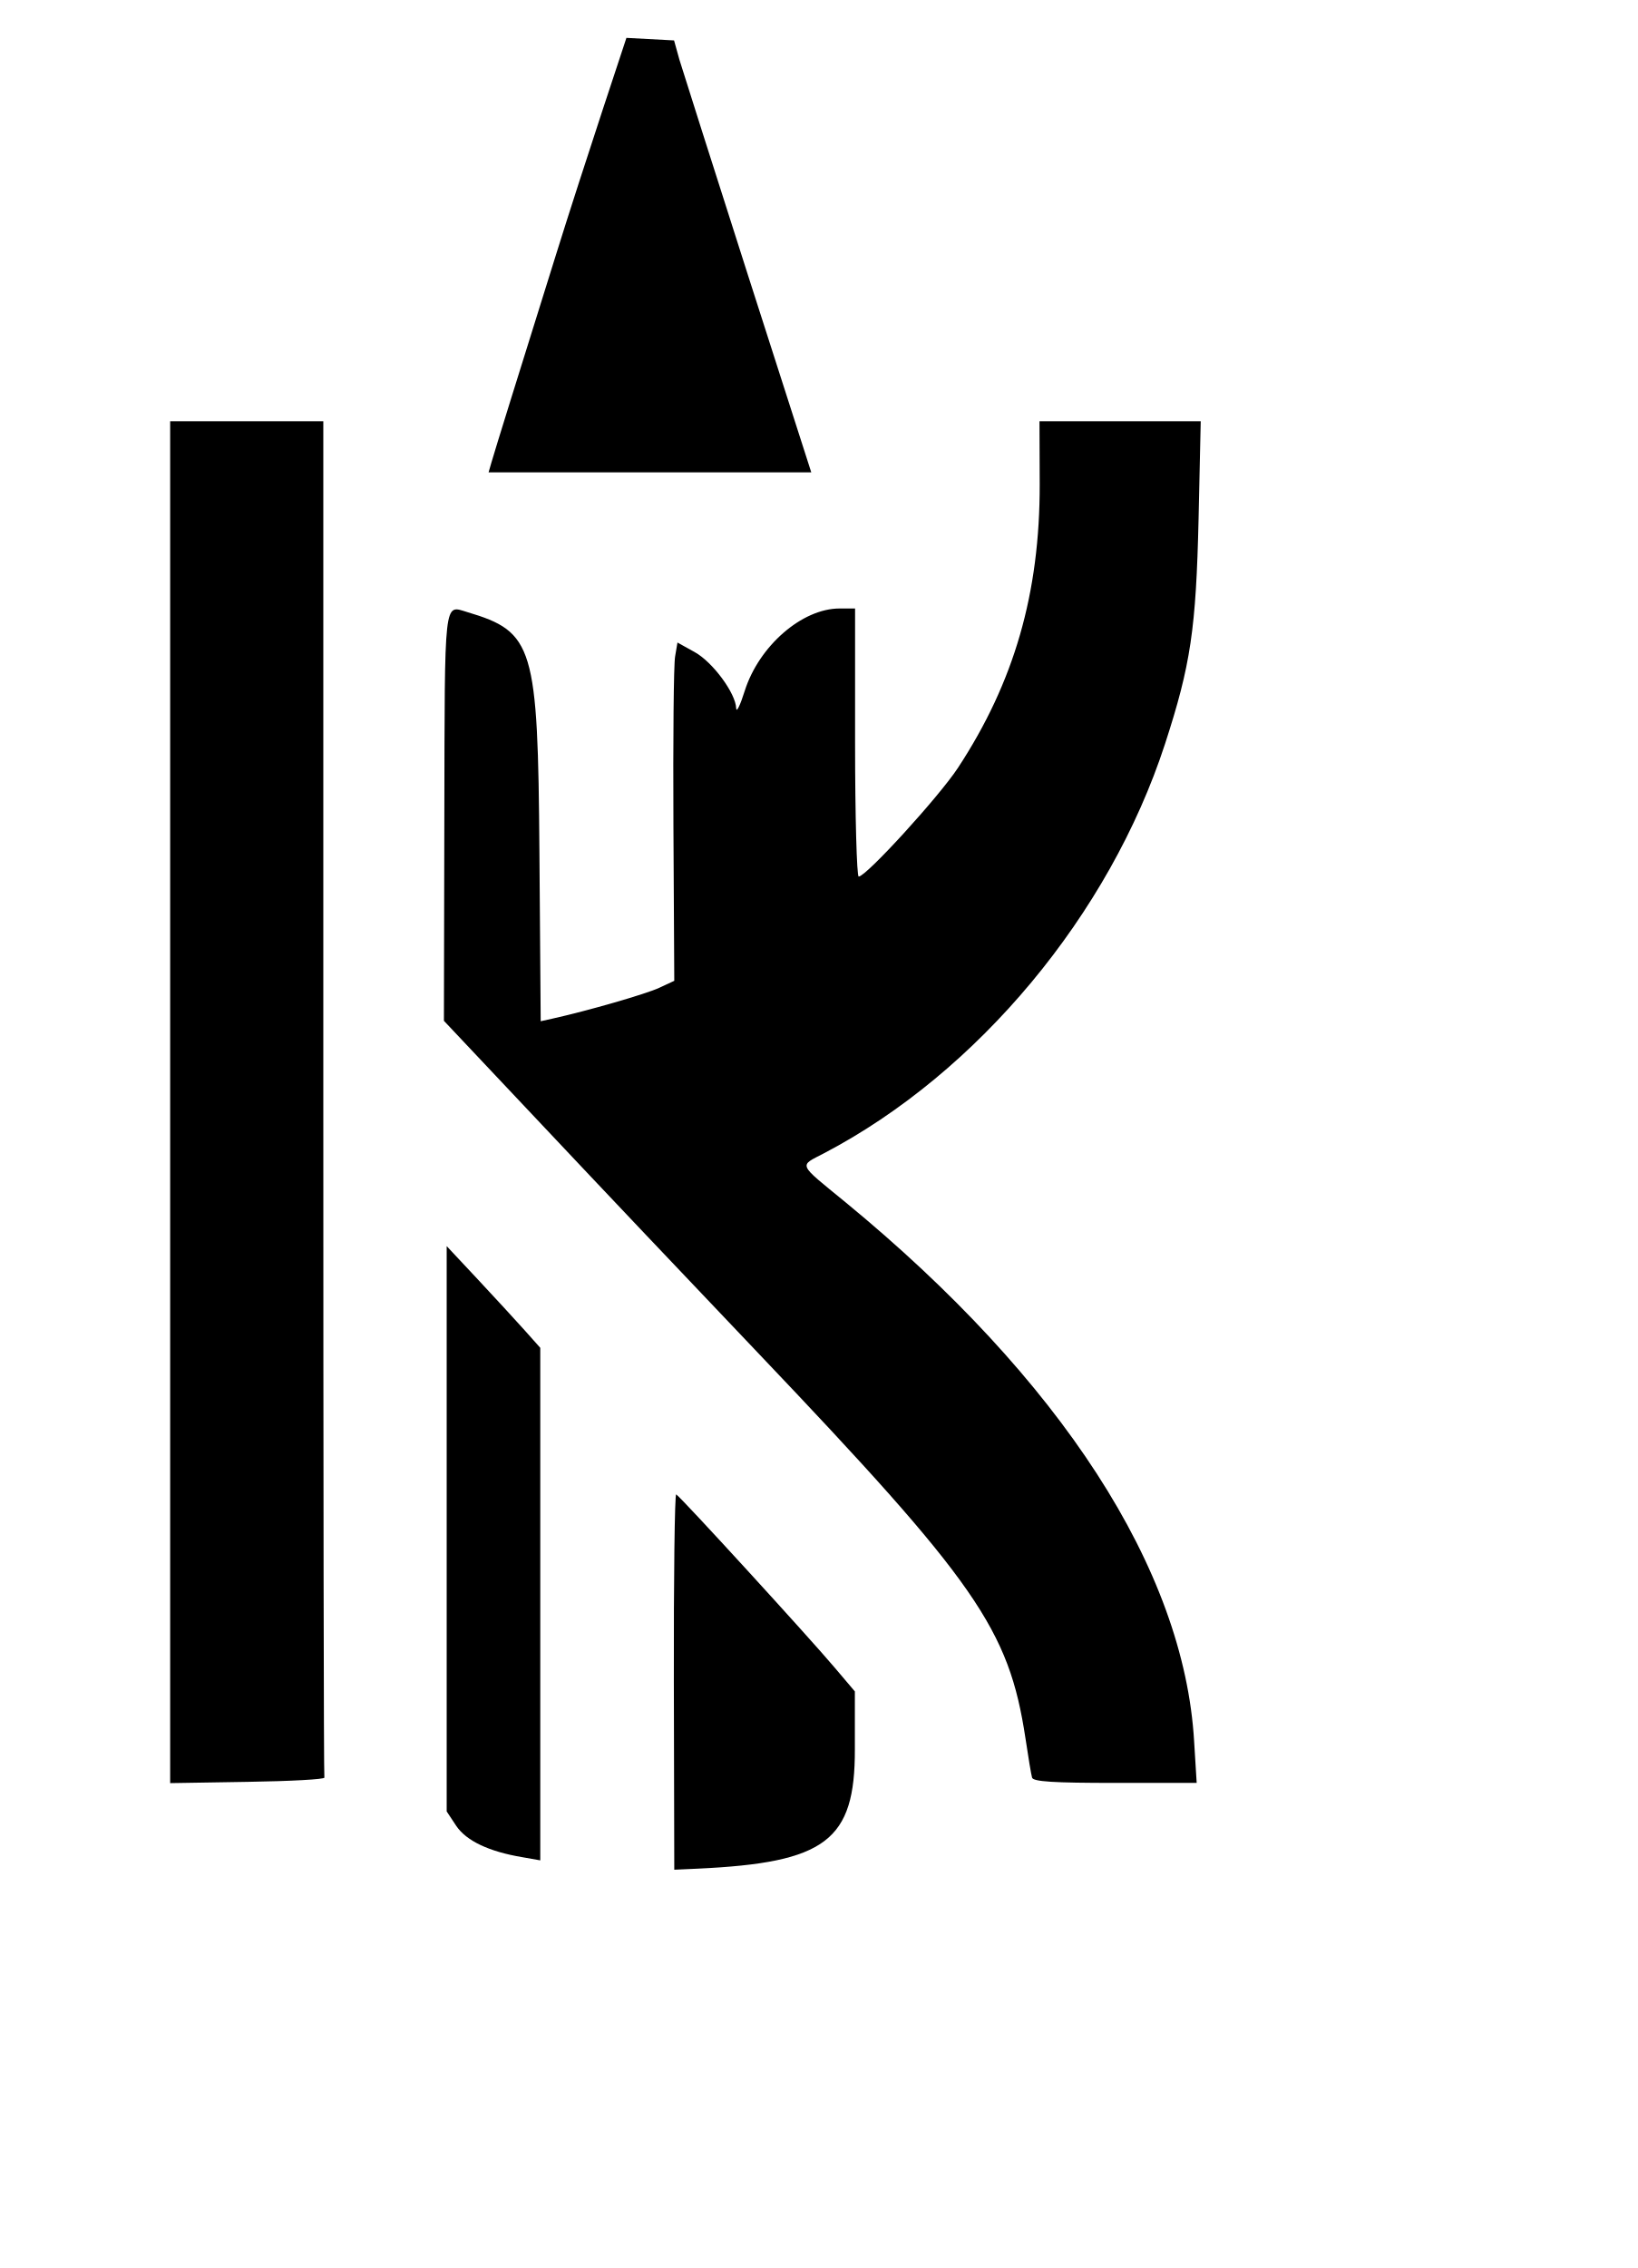
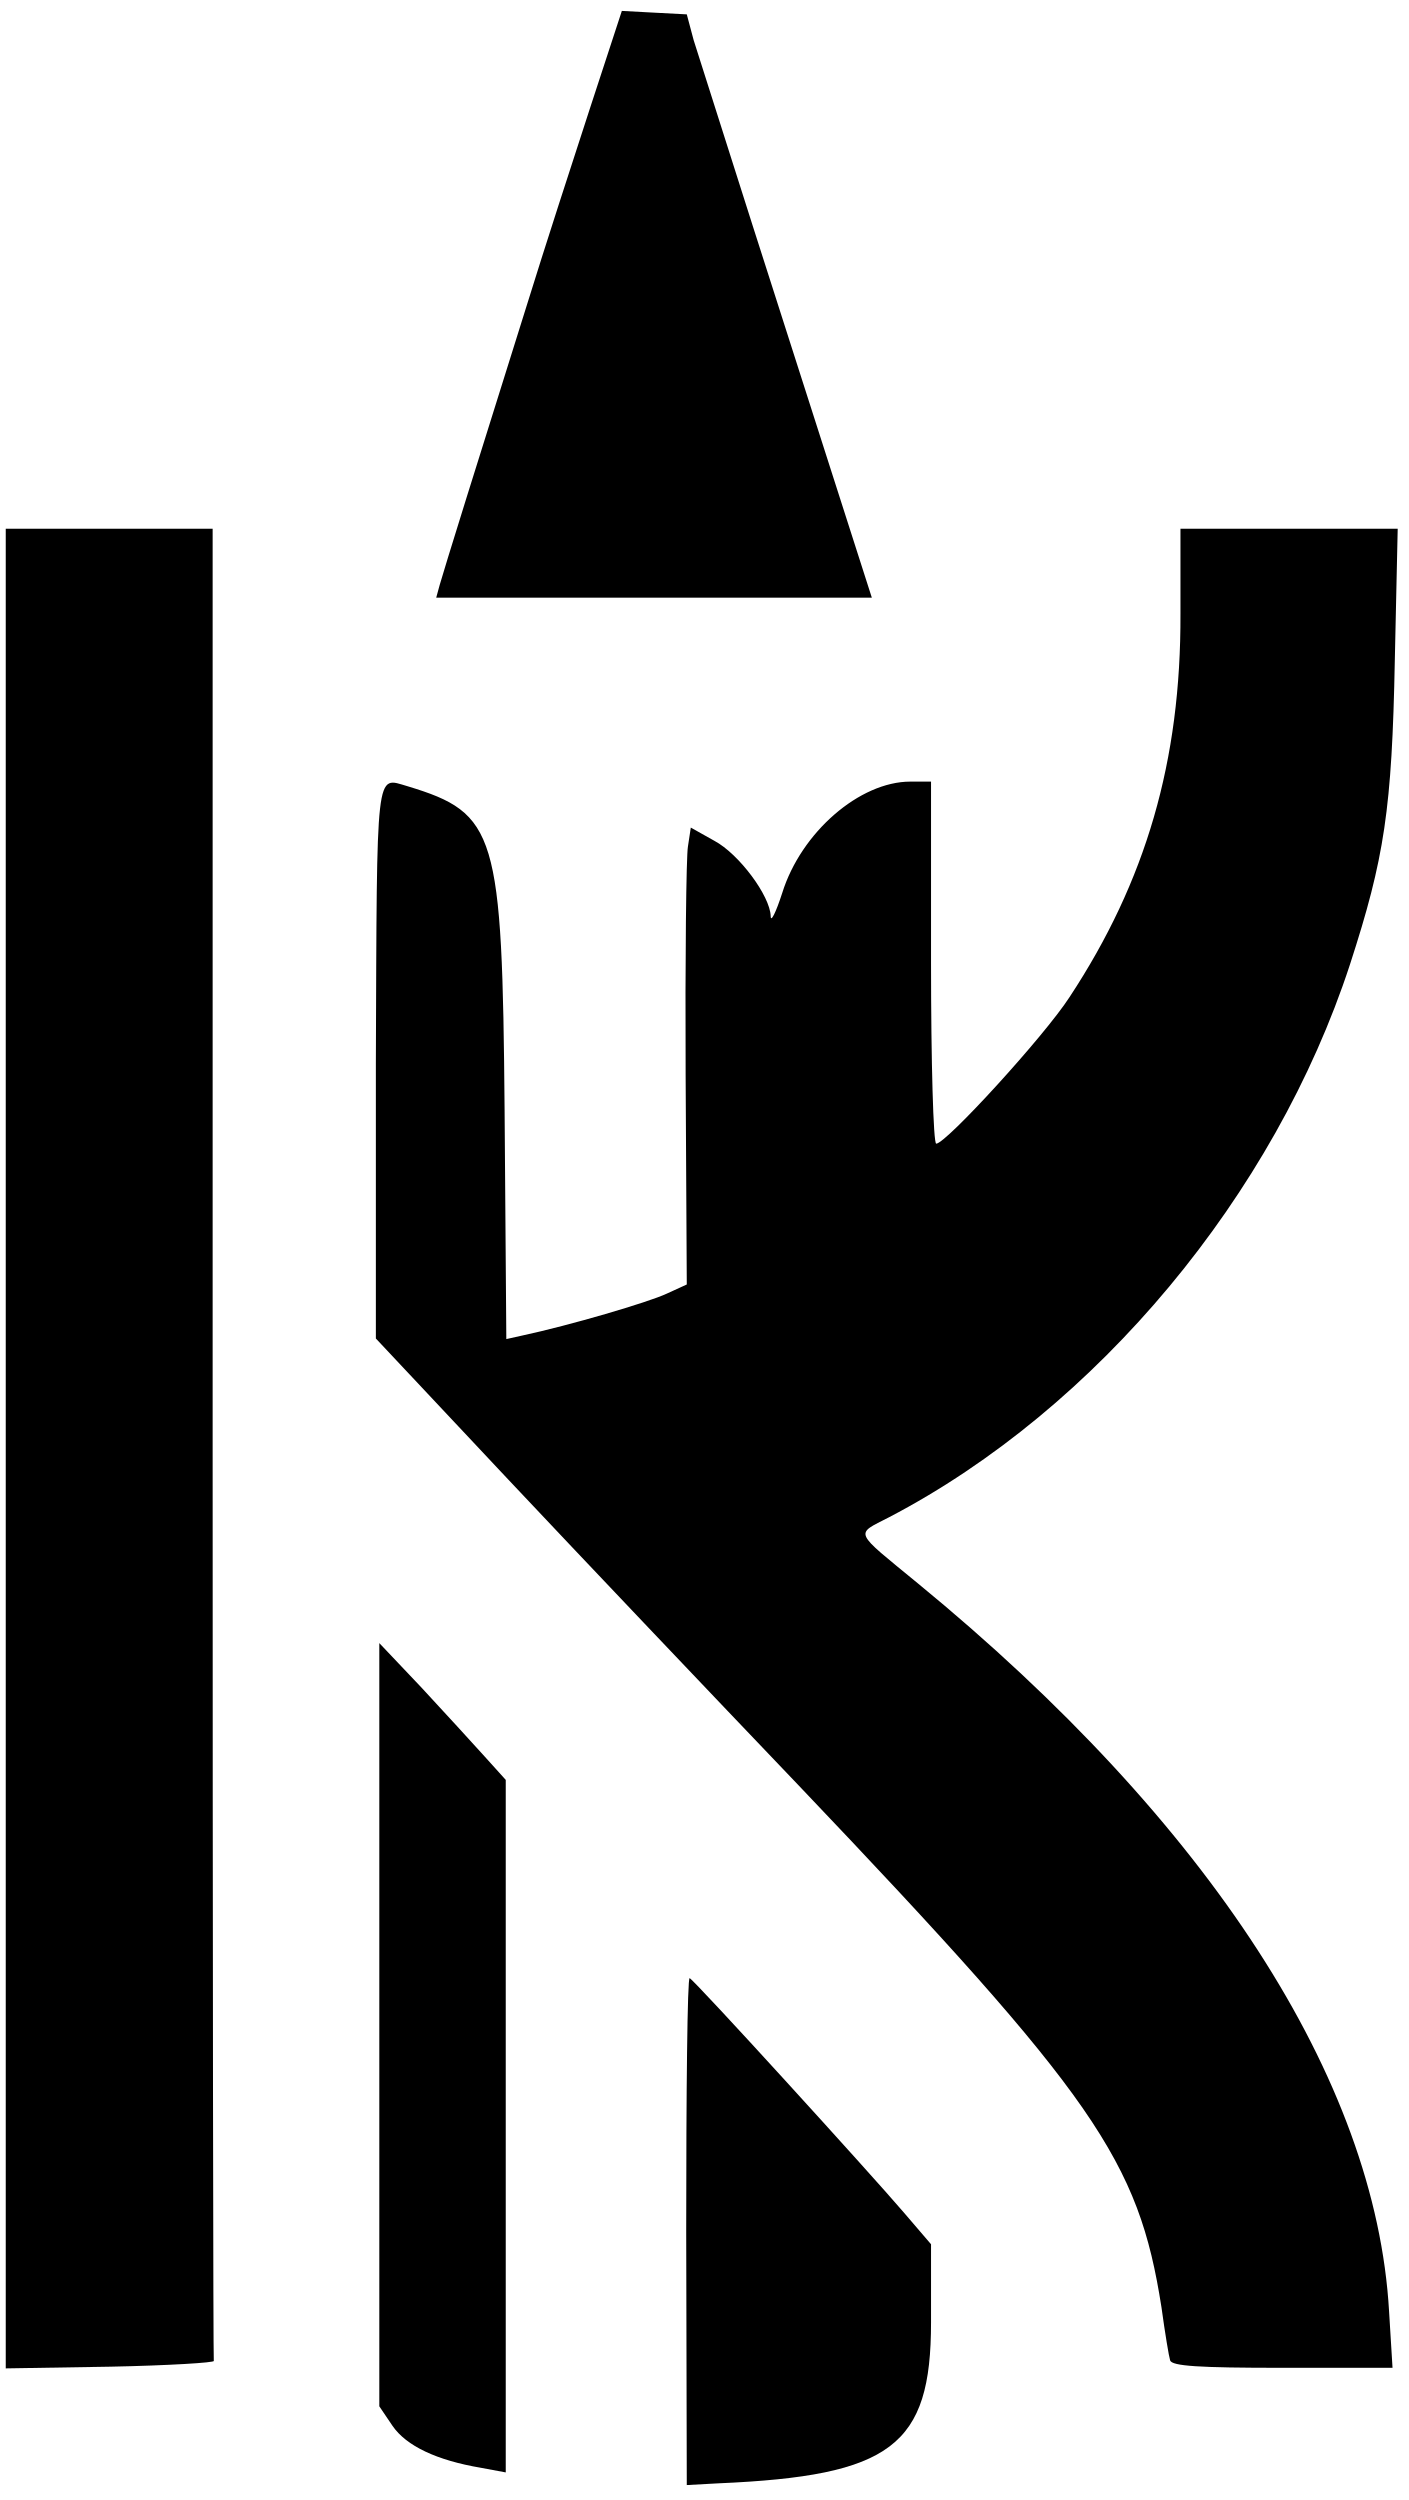
- <svg xmlns="http://www.w3.org/2000/svg" version="1.0" width="385pt" height="533pt" viewBox="0 0 385 533" preserveAspectRatio="xMidYMid meet">
-   <g transform="translate(0,533) scale(0.05,-0.05)" fill="#000000" stroke="none">
-     <path d="M2834 10146 c-61 -185 -161 -493 -221 -686 -167 -534 -289 -925 -303 -975 l-13 -45 759 0 758 0 -297 925 c-163 509 -308 966 -323 1015 l-25 90 -112 6 -112 6 -111 -336z" />
-     <path d="M800 5480 l0 -3201 365 6 c201 3 363 12 360 20 -3 8 -5 1446 -5 3195 l0 3180 -360 0 -360 0 0 -3200z" />
-     <path d="M4888 8385 c1 -513 -120 -932 -385 -1335 -89 -135 -431 -510 -466 -510 -9 0 -17 284 -17 630 l0 630 -73 0 c-176 0 -379 -176 -446 -388 -21 -67 -39 -104 -40 -81 -2 70 -110 217 -195 264 l-81 45 -11 -65 c-7 -36 -10 -393 -8 -795 l4 -730 -71 -33 c-62 -29 -336 -108 -503 -145 l-54 -12 -6 795 c-7 969 -27 1035 -339 1128 -111 33 -106 80 -108 -963 l-2 -958 462 -490 c253 -269 708 -749 1010 -1066 1032 -1084 1184 -1303 1262 -1816 13 -88 27 -171 31 -185 5 -19 101 -25 390 -25 l384 0 -12 195 c-47 808 -626 1702 -1640 2535 -227 186 -219 167 -99 230 722 378 1341 1122 1602 1923 121 372 146 540 158 1062 l10 455 -379 0 -379 0 1 -295z" />
-     <path d="M2100 3475 l0 -1329 45 -68 c48 -71 155 -121 310 -147 l85 -15 0 1205 0 1204 -74 83 c-40 45 -139 152 -220 239 l-146 156 0 -1328z" />
-     <path d="M3168 2756 l2 -884 110 5 c603 28 740 132 739 561 l0 272 -95 112 c-119 141 -727 806 -745 814 -7 3 -12 -393 -11 -880z" />
+ <svg xmlns="http://www.w3.org/2000/svg" version="1.2" viewBox="0 0 245 435" width="245" height="435">
+   <g id="Logo">
+     <path id="Layer" class="s0" d="m102.7 18.7c-3 9.2-8 24.6-11 34.3-8.4 26.7-14.5 46.3-15.2 48.8l-0.6 2.2h37.9 37.9l-14.8-46.2c-8.2-25.5-15.4-48.4-16.2-50.8l-1.2-4.5-5.7-0.3-5.6-0.3z" />
+     <path id="Layer" class="s0" d="m1 252v160.1l18.3-0.3c10-0.2 18.1-0.7 17.9-1-0.1-0.4-0.2-72.4-0.2-159.8v-159h-18-18z" />
+     <path id="Layer" class="s0" d="m205.4 106.8c0.1 25.6-6 46.5-19.3 66.7-4.4 6.8-21.5 25.5-23.2 25.5-0.5 0-0.9-14.2-0.9-31.5v-31.5h-3.6c-8.8 0-19 8.8-22.3 19.4-1.1 3.4-2 5.2-2 4-0.1-3.5-5.5-10.8-9.8-13.1l-4.1-2.3-0.5 3.3c-0.3 1.7-0.5 19.6-0.4 39.7l0.2 36.5-3.5 1.6c-3.2 1.5-16.8 5.5-25.2 7.3l-2.7 0.6-0.3-39.8c-0.4-48.4-1.4-51.7-16.9-56.4-5.6-1.6-5.3-4-5.5 48.2v47.9l23 24.5c12.7 13.5 35.5 37.5 50.6 53.3 51.6 54.2 59.1 65.2 63.1 90.8 0.6 4.4 1.3 8.6 1.5 9.2 0.3 1 5 1.3 19.5 1.3h19.2l-0.6-9.8c-2.3-40.3-31.3-85.1-82-126.7-11.3-9.3-11-8.4-5-11.5 36.2-18.9 67.1-56.1 80.2-96.2 6-18.5 7.3-27 7.8-53l0.5-22.8h-18.9-18.9z" />
+     <path id="Layer" class="s0" d="m66 352.3v66.4l2.3 3.4c2.4 3.5 7.7 6 15.4 7.3l4.3 0.8v-60.3-60.2l-3.7-4.1c-2-2.2-6.9-7.6-11-12l-7.3-7.7z" />
+     <path id="Layer" class="s0" d="m119.4 388.2l0.1 44.2 5.5-0.3c30.1-1.3 37-6.5 37-28v-13.6l-4.8-5.6c-6-7-36.3-40.3-37.2-40.7-0.4-0.2-0.6 19.7-0.6 44z" />
  </g>
</svg>
